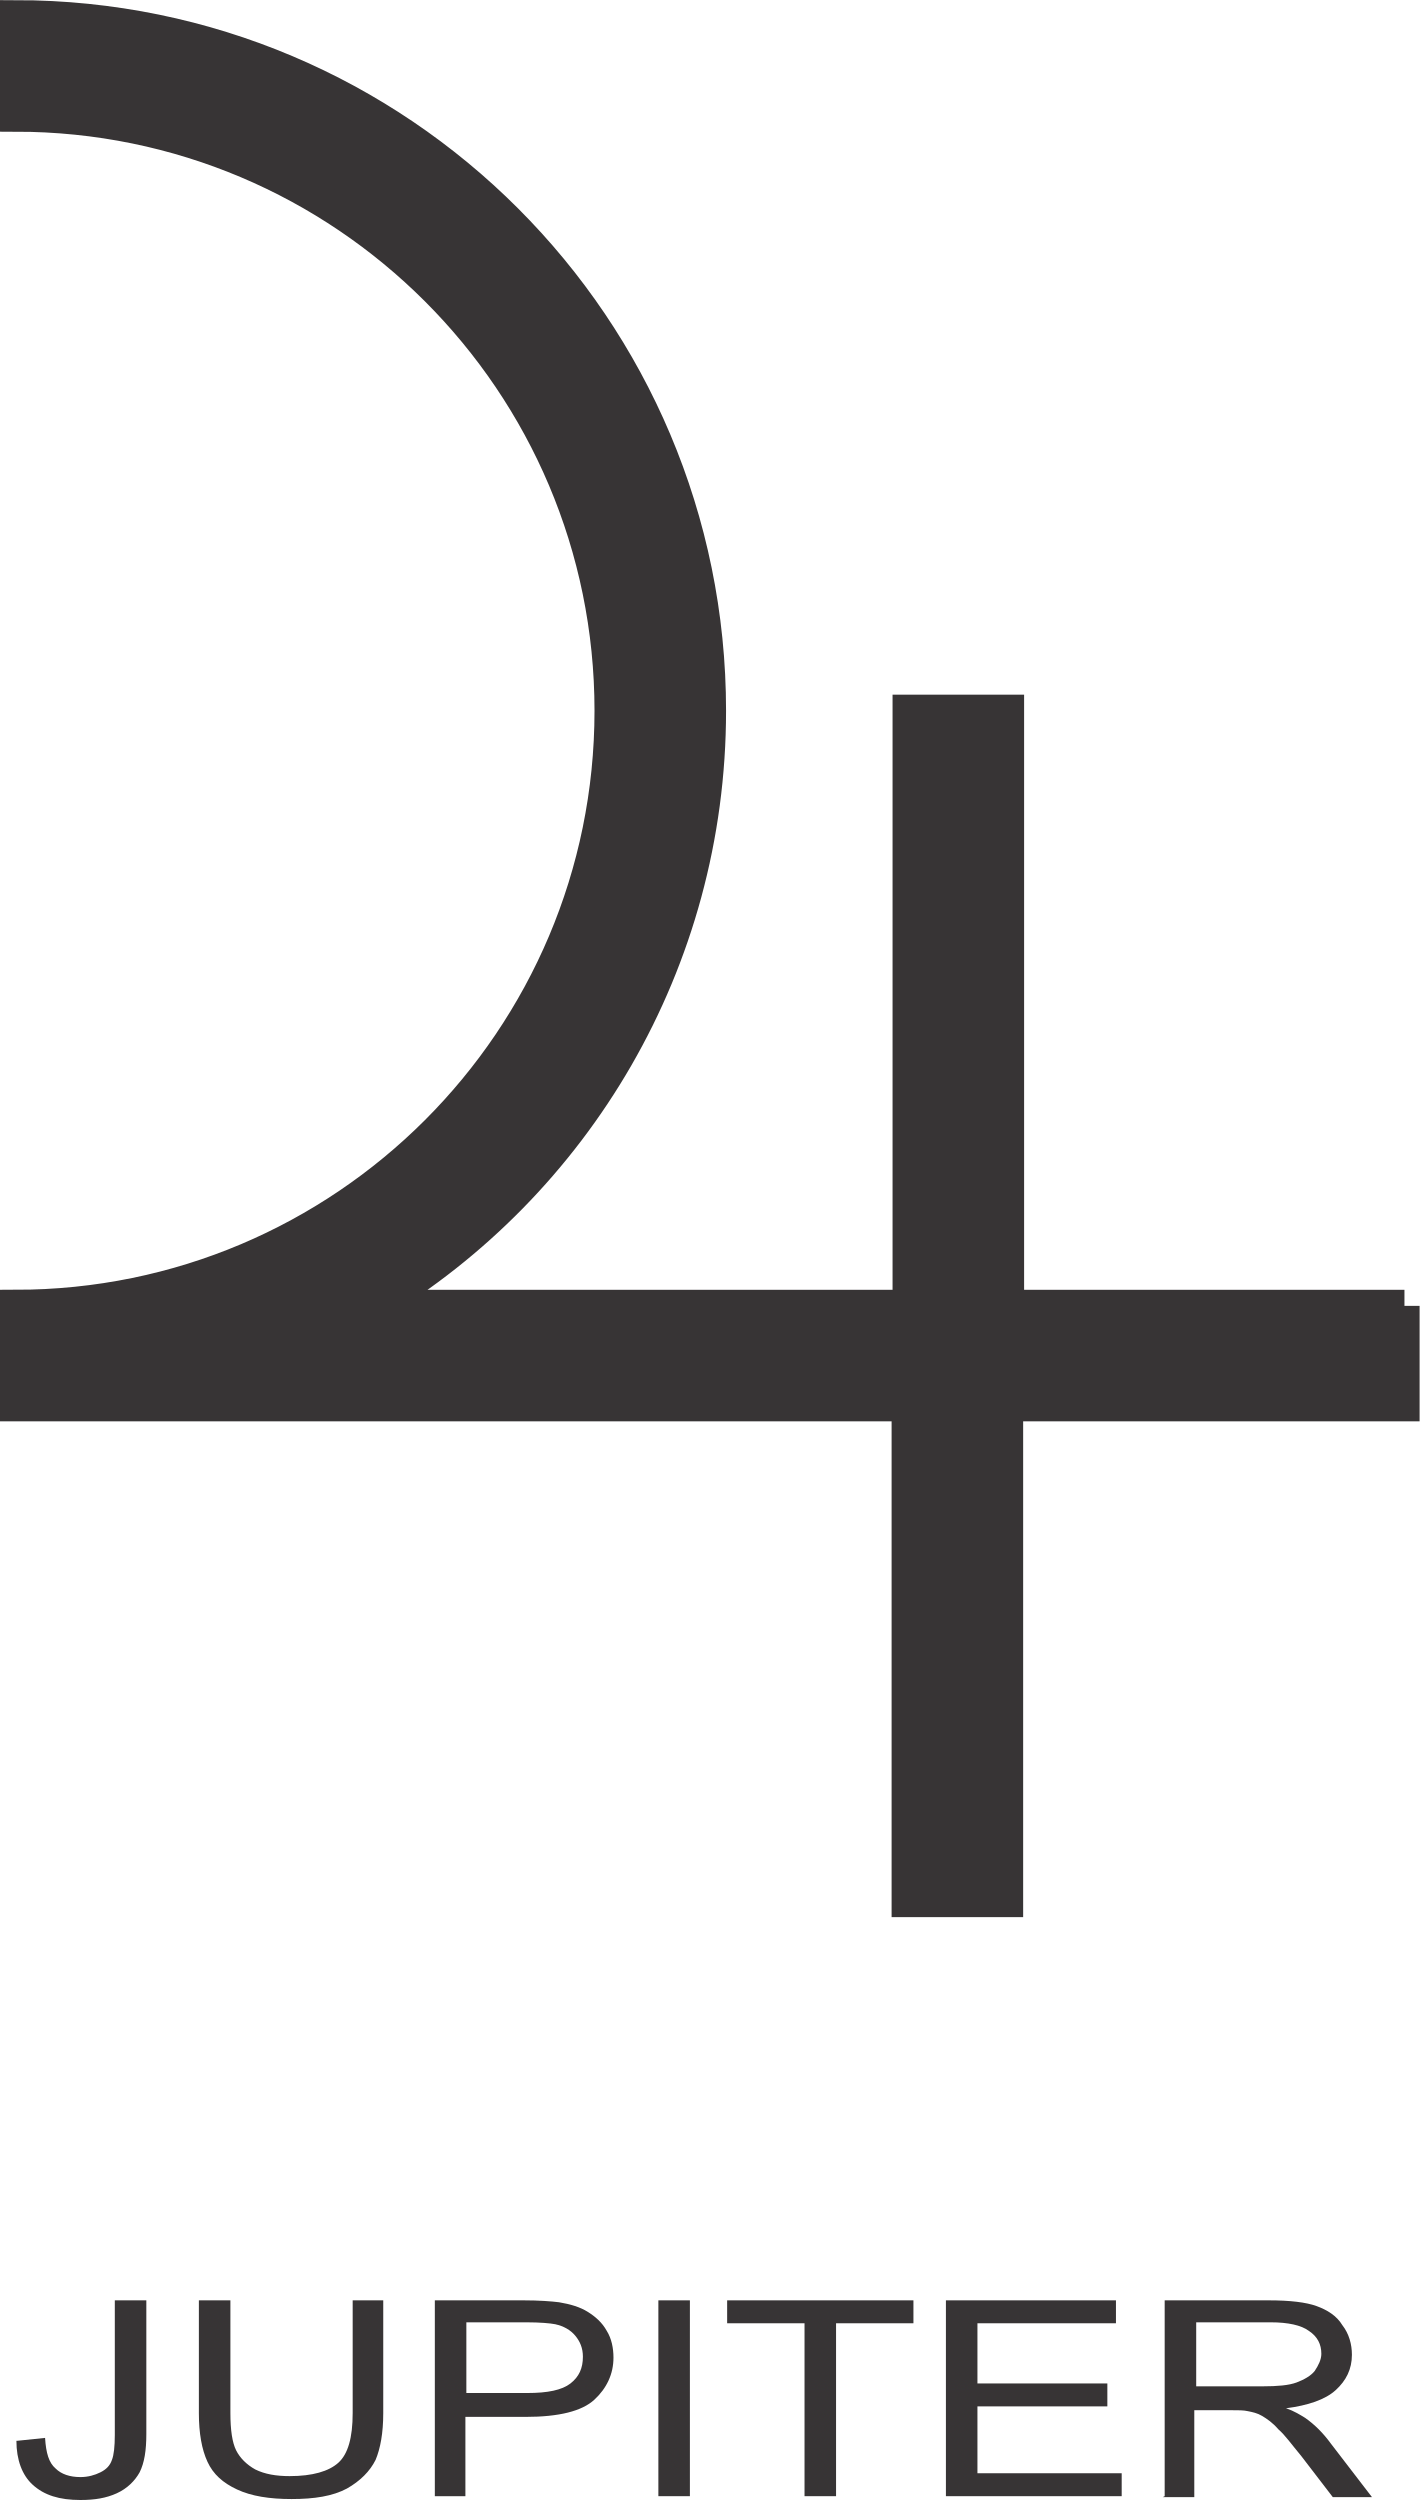
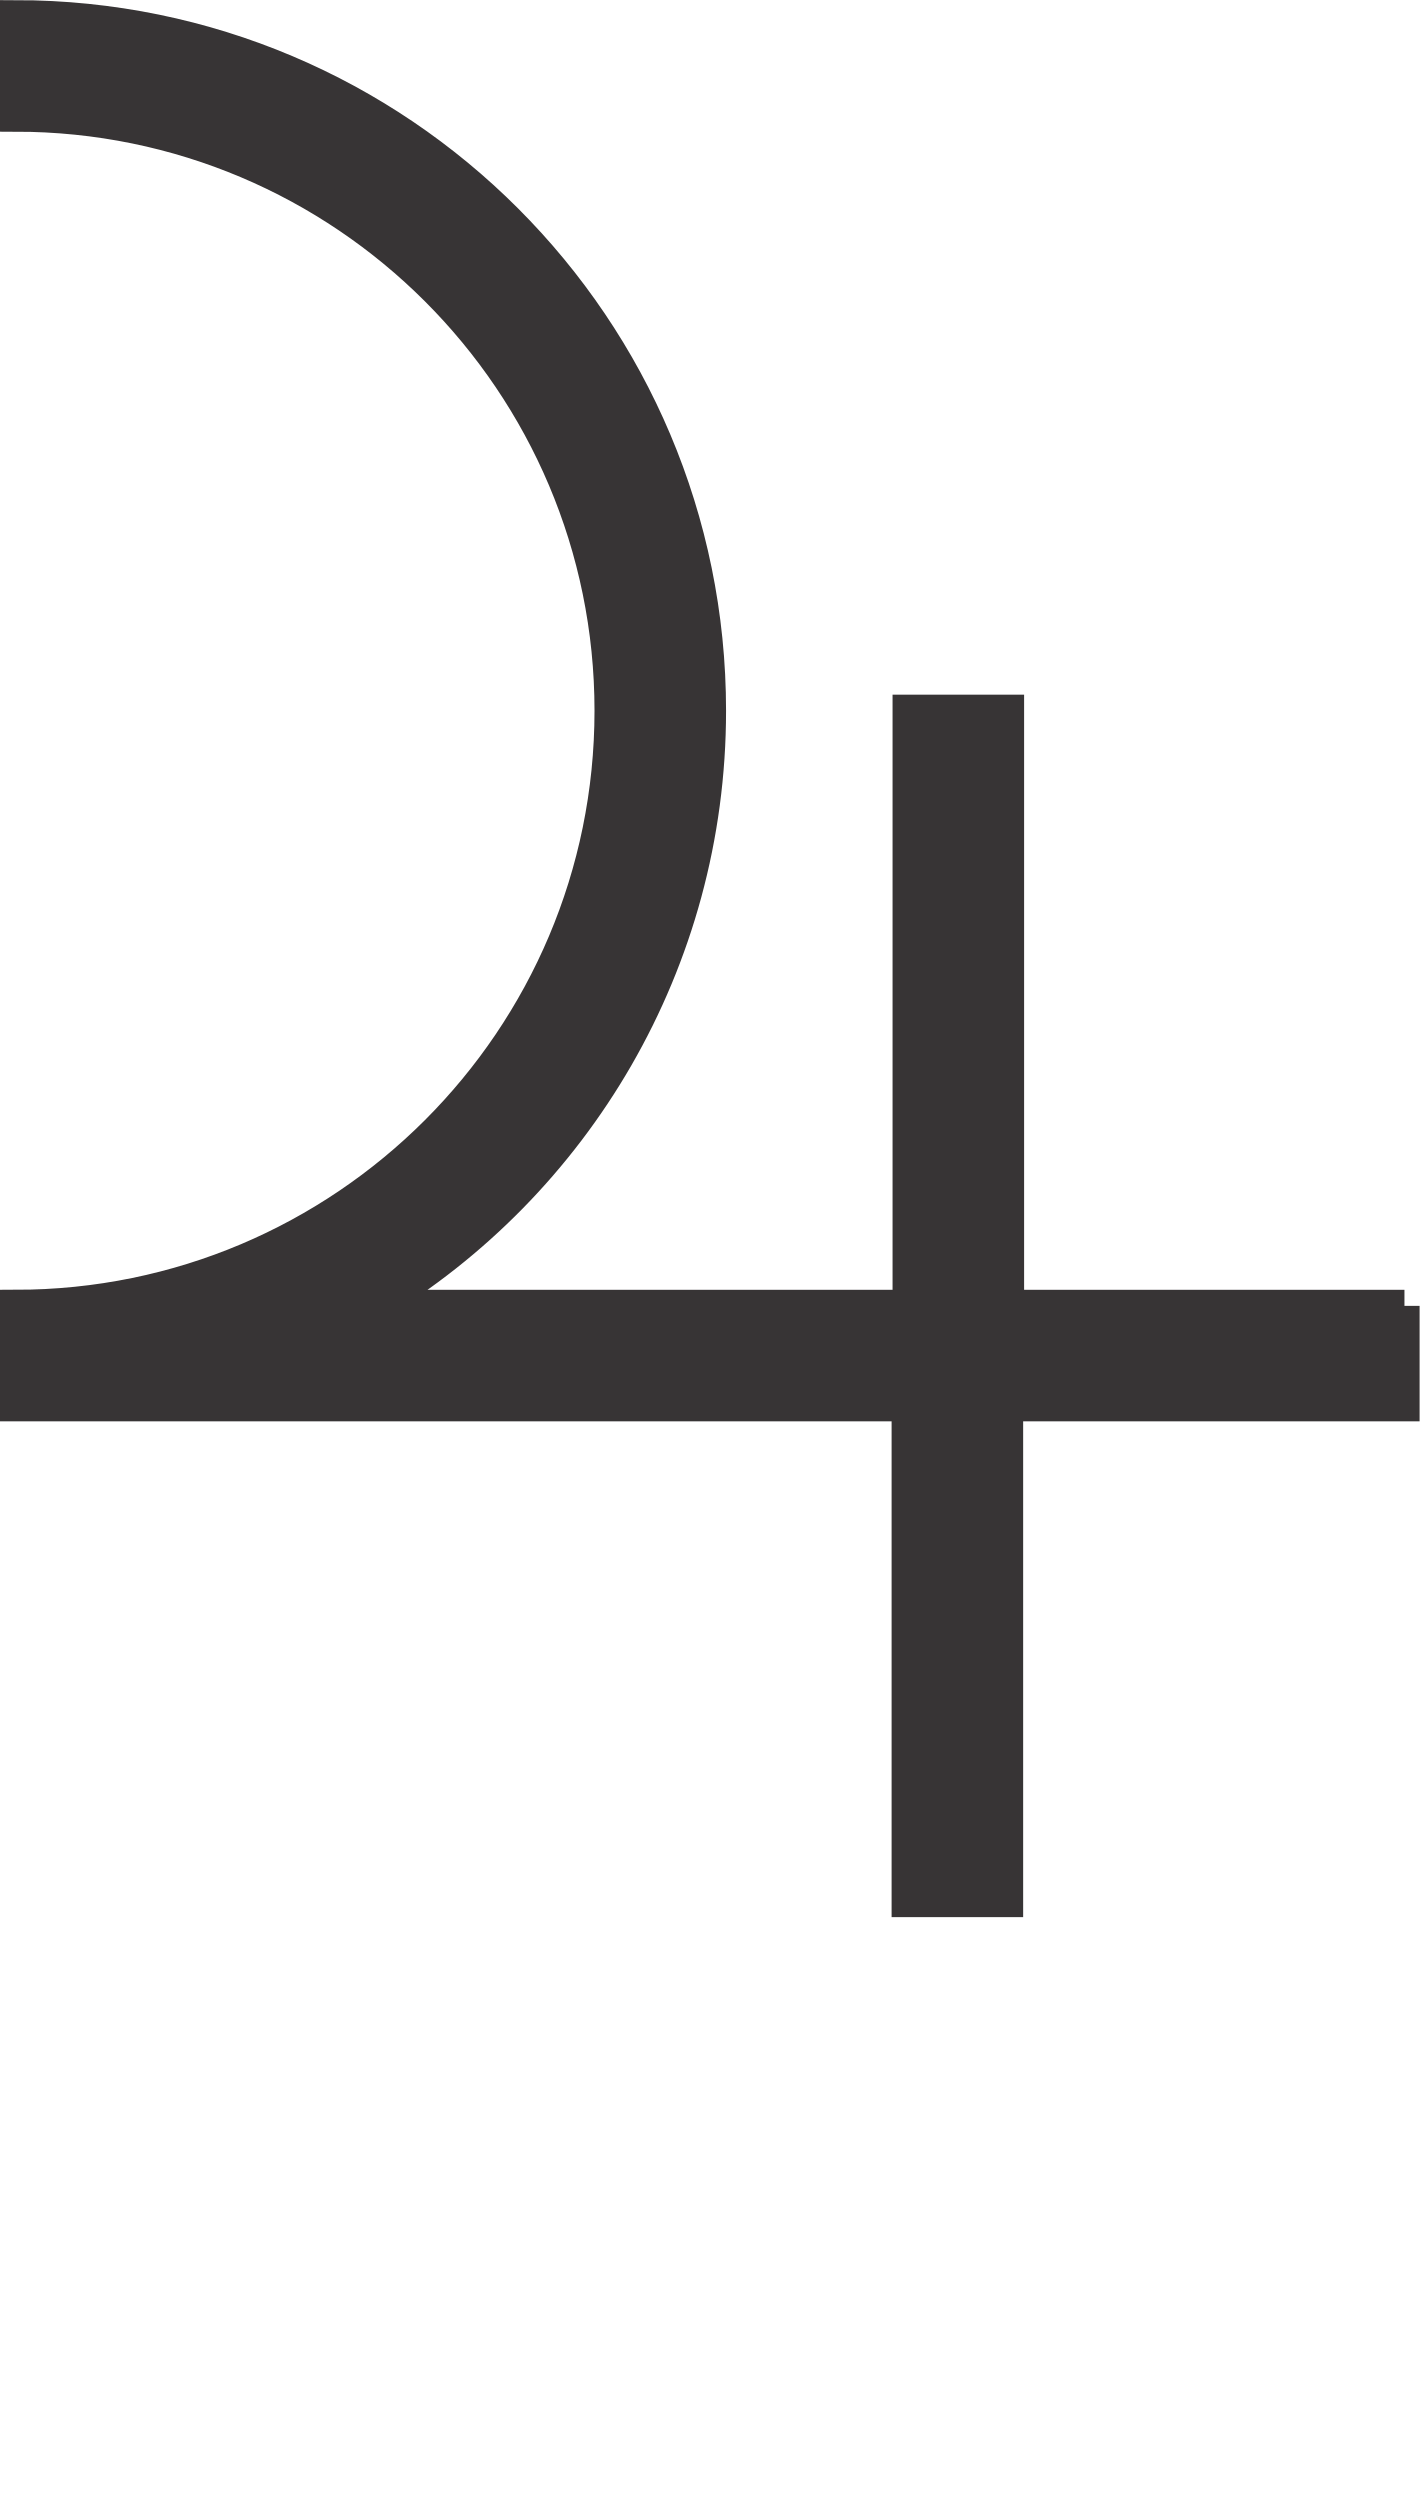
<svg xmlns="http://www.w3.org/2000/svg" xml:space="preserve" width="31.134mm" height="54.78mm" version="1.1" style="shape-rendering:geometricPrecision; text-rendering:geometricPrecision; image-rendering:optimizeQuality; fill-rule:evenodd; clip-rule:evenodd" viewBox="0 0 1487 2617">
  <defs>
    <style type="text/css">
   
    .str0 {stroke:#373435;stroke-width:33.706}
    .fil0 {fill:#373435;fill-rule:nonzero}
   
  </style>
  </defs>
  <g id="fertige_x0020_Planeten">
    <path class="fil0 str0" d="M1470 1367l-415 0 0 0 0 -623 -104 0 0 623 0 0 -560 0 0 0c211,-127 352,-359 352,-623 0,-401 -325,-727 -727,-727l0 104c344,0 623,279 623,623 0,344 -279,623 -623,623l0 0 0 104 934 0 0 519 104 0 0 -519 415 0 0 -104z" />
-     <g id="_620982656">
-       <path class="fil0" d="M18 2555l29 -3c1,16 4,26 11,32 6,6 15,9 26,9 8,0 15,-2 21,-5 6,-3 10,-7 12,-13 2,-5 3,-14 3,-26l0 -141 33 0 0 140c0,17 -2,30 -7,40 -5,9 -13,17 -24,22 -11,5 -23,7 -38,7 -22,0 -38,-5 -50,-16 -11,-10 -17,-26 -17,-46z" />
-       <path class="fil0" d="M368 2408l33 0 0 118c0,21 -3,37 -8,49 -6,12 -16,22 -30,30 -15,8 -34,11 -58,11 -23,0 -42,-3 -57,-10 -15,-7 -25,-16 -31,-29 -6,-13 -9,-30 -9,-51l0 -118 33 0 0 118c0,18 2,31 6,39 4,8 11,15 20,20 10,5 22,7 36,7 24,0 41,-5 51,-14 10,-9 15,-26 15,-52l0 -118z" />
-       <path class="fil0" d="M455 2613l0 -205 93 0c16,0 29,1 37,2 12,2 22,5 30,10 8,5 15,11 20,20 5,8 7,18 7,28 0,17 -7,32 -20,44 -13,12 -37,18 -72,18l-63 0 0 83 -33 0zm33 -108l0 0 64 0c21,0 36,-3 45,-10 9,-7 13,-16 13,-28 0,-9 -3,-16 -8,-22 -5,-6 -12,-10 -21,-12 -5,-1 -16,-2 -30,-2l-63 0 0 73z" />
-       <polygon class="fil0" points="689,2613 689,2408 722,2408 722,2613 " />
-       <polygon class="fil0" points="842,2613 842,2432 761,2432 761,2408 956,2408 956,2432 875,2432 875,2613 " />
-       <polygon class="fil0" points="990,2613 990,2408 1168,2408 1168,2432 1023,2432 1023,2495 1159,2495 1159,2519 1023,2519 1023,2589 1174,2589 1174,2613 " />
-       <path class="fil0" d="M1219 2613l0 -205 109 0c22,0 39,2 50,6 11,4 21,10 27,20 7,9 10,20 10,31 0,15 -6,27 -17,37 -11,10 -29,16 -52,19 9,3 15,7 20,10 10,7 19,16 27,27l43 56 -41 0 -33 -43c-10,-12 -17,-22 -24,-28 -6,-7 -12,-11 -17,-14 -5,-3 -10,-4 -15,-5 -4,-1 -10,-1 -18,-1l-38 0 0 91 -33 0zm33 -115l0 0 70 0c15,0 27,-1 35,-4 8,-3 15,-7 19,-12 4,-6 7,-12 7,-18 0,-10 -4,-18 -13,-24 -8,-6 -22,-9 -40,-9l-78 0 0 68z" />
-     </g>
  </g>
</svg>
